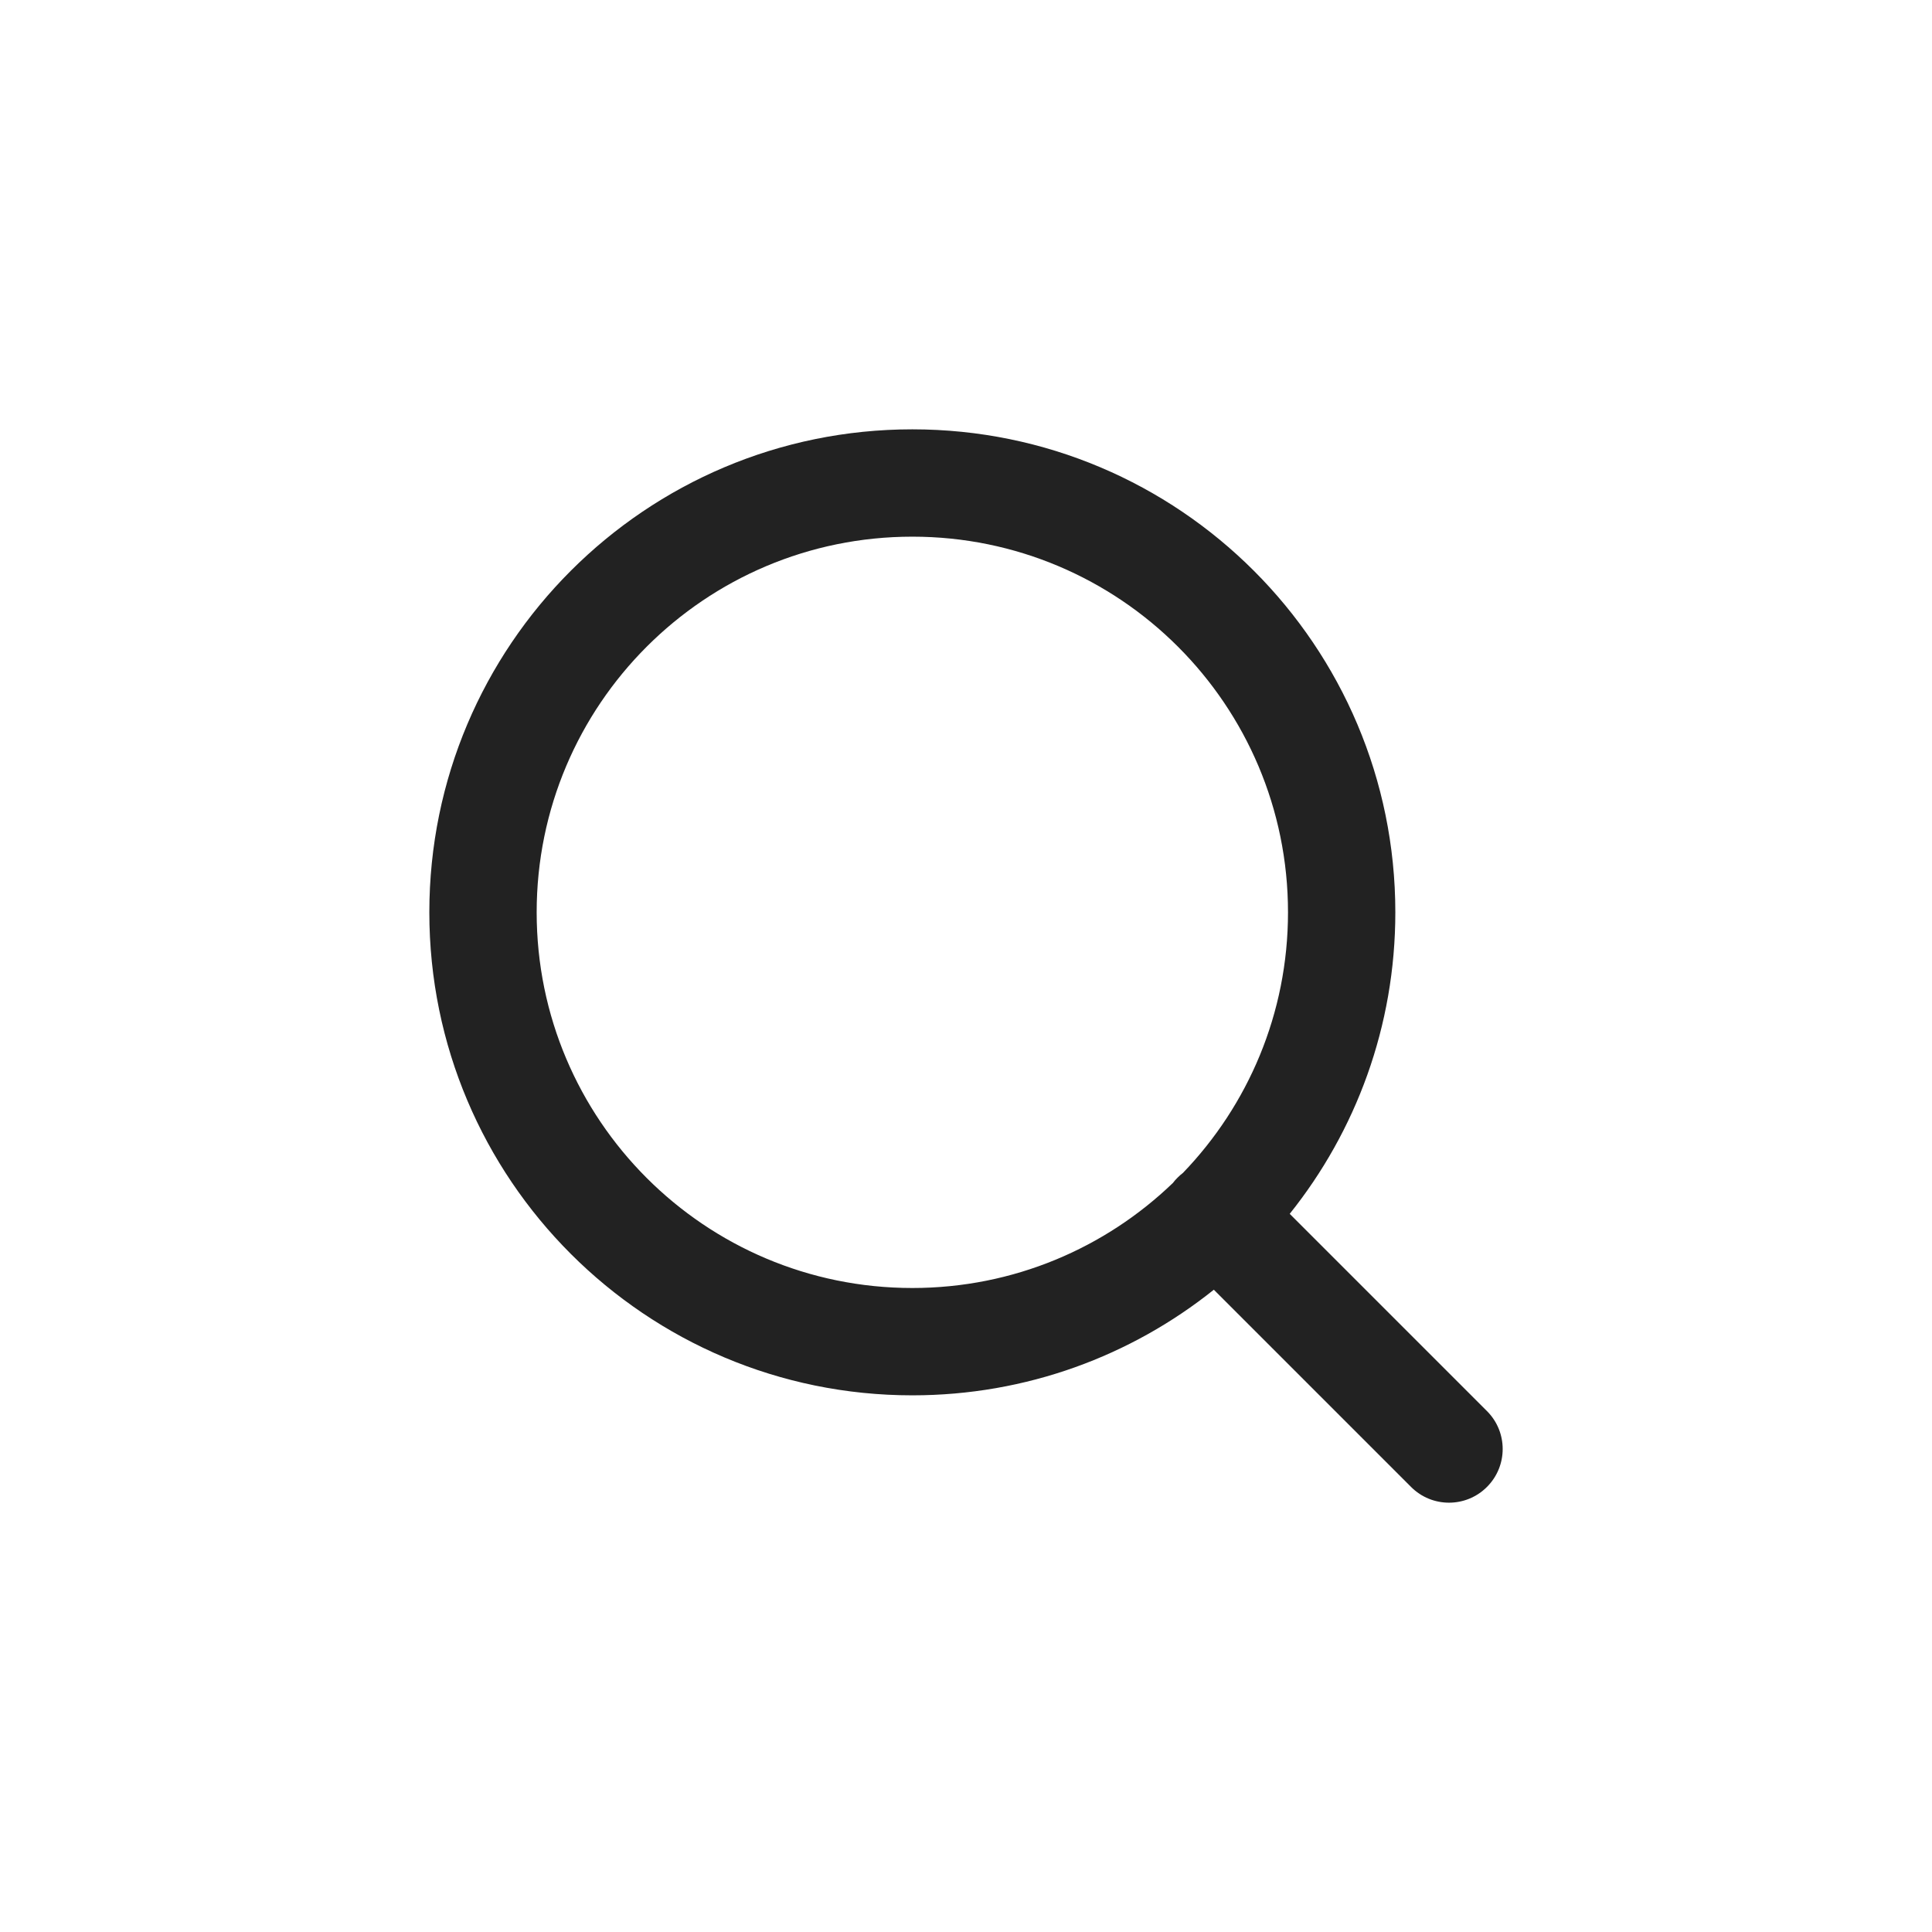
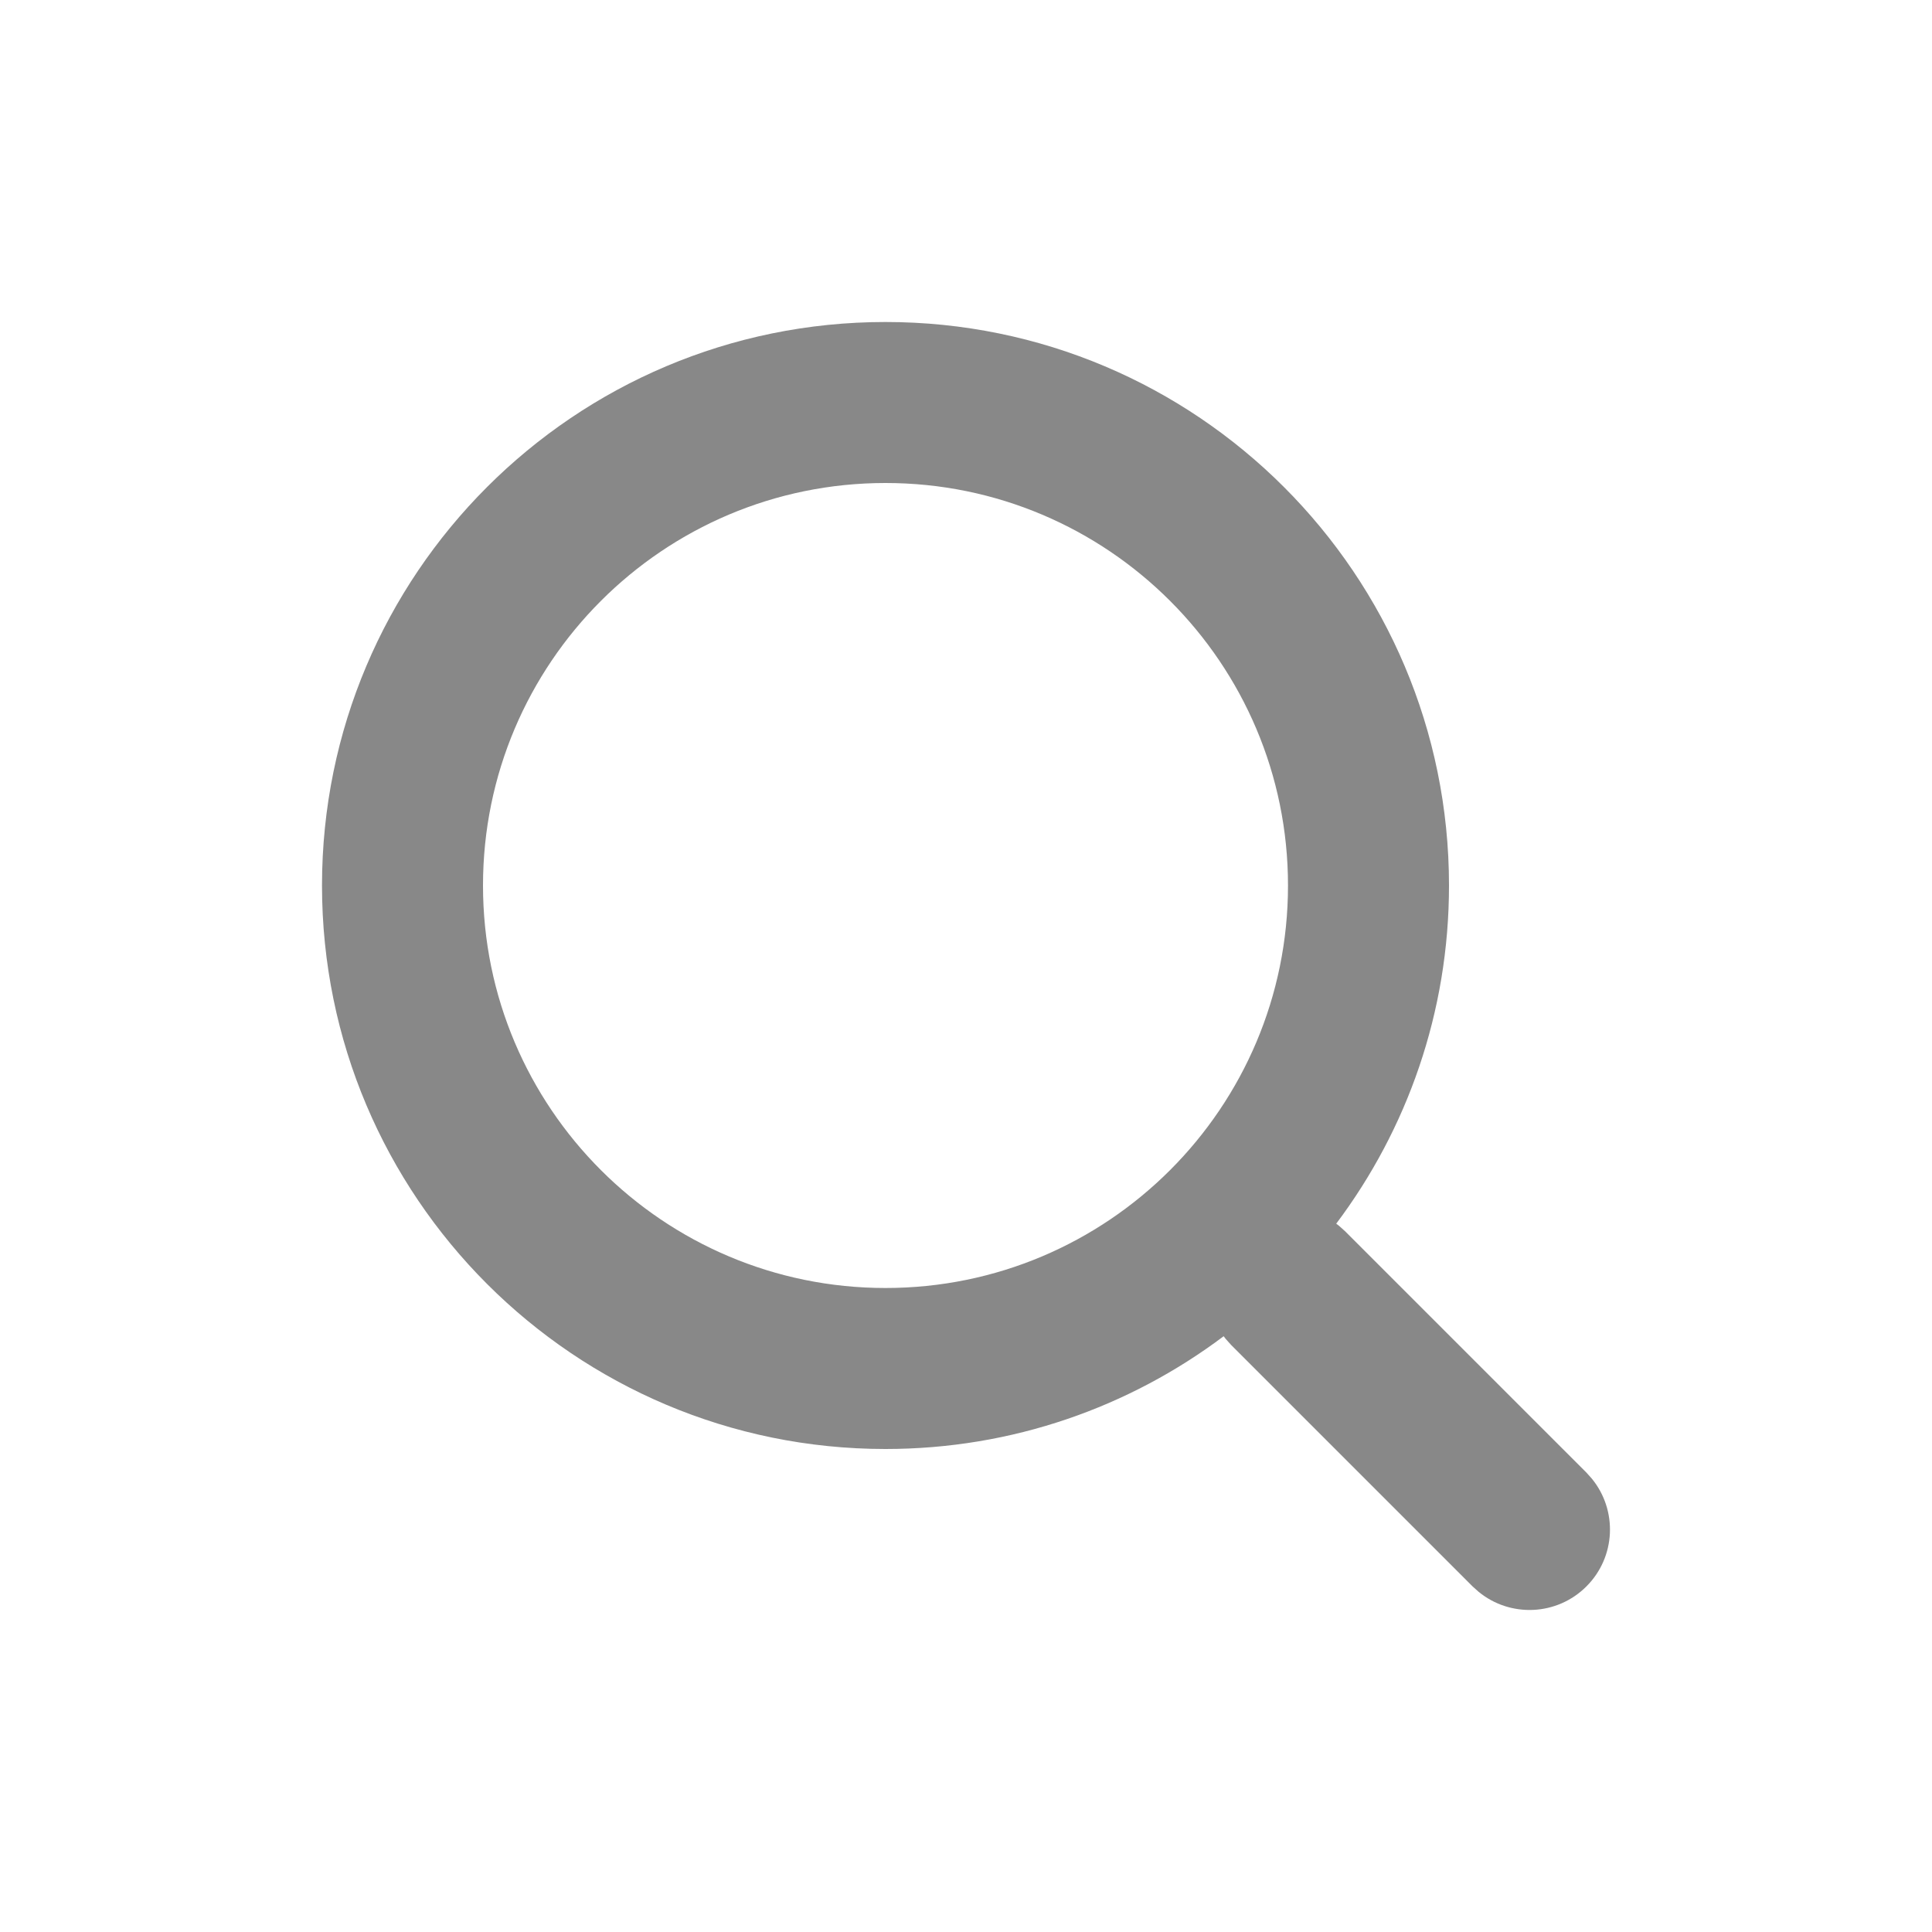
- <svg xmlns="http://www.w3.org/2000/svg" width="36" height="36" viewBox="0 0 36 36" fill="none">
-   <path fill-rule="evenodd" clip-rule="evenodd" d="M10 17C10 13.134 13.134 10 17 10C20.866 10 24 13.134 24 17C24 18.886 23.254 20.597 22.042 21.856C22.007 21.883 21.974 21.911 21.943 21.943C21.911 21.974 21.882 22.007 21.856 22.042C20.597 23.254 18.886 24 17 24C13.134 24 10 20.866 10 17ZM22.618 24.032C21.078 25.264 19.125 26 17 26C12.029 26 8 21.971 8 17C8 12.029 12.029 8 17 8C21.971 8 26 12.029 26 17C26 19.125 25.264 21.078 24.032 22.618L27.707 26.293C28.098 26.683 28.098 27.317 27.707 27.707C27.317 28.098 26.683 28.098 26.293 27.707L22.618 24.032Z" fill="#222222" />
+ <svg xmlns="http://www.w3.org/2000/svg" width="24" height="24" viewBox="0 0 24 24" fill="none">
+   <path d="M11 4C14.866 4 18 7.134 18 11C18 12.577 17.478 14.031 16.599 15.201C16.609 15.209 16.62 15.216 16.631 15.225L16.707 15.293L19.707 18.293L19.775 18.369C20.096 18.762 20.073 19.341 19.707 19.707C19.341 20.073 18.762 20.096 18.369 19.775L18.293 19.707L15.293 16.707L15.225 16.631C15.216 16.62 15.209 16.609 15.201 16.599C14.031 17.478 12.577 18 11 18C7.134 18 4 14.866 4 11C4 7.134 7.134 4 11 4ZM11 6C8.239 6 6 8.239 6 11C6 13.761 8.239 16 11 16C13.761 16 16 13.761 16 11C16 8.239 13.761 6 11 6Z" fill="#888888" />
</svg>
